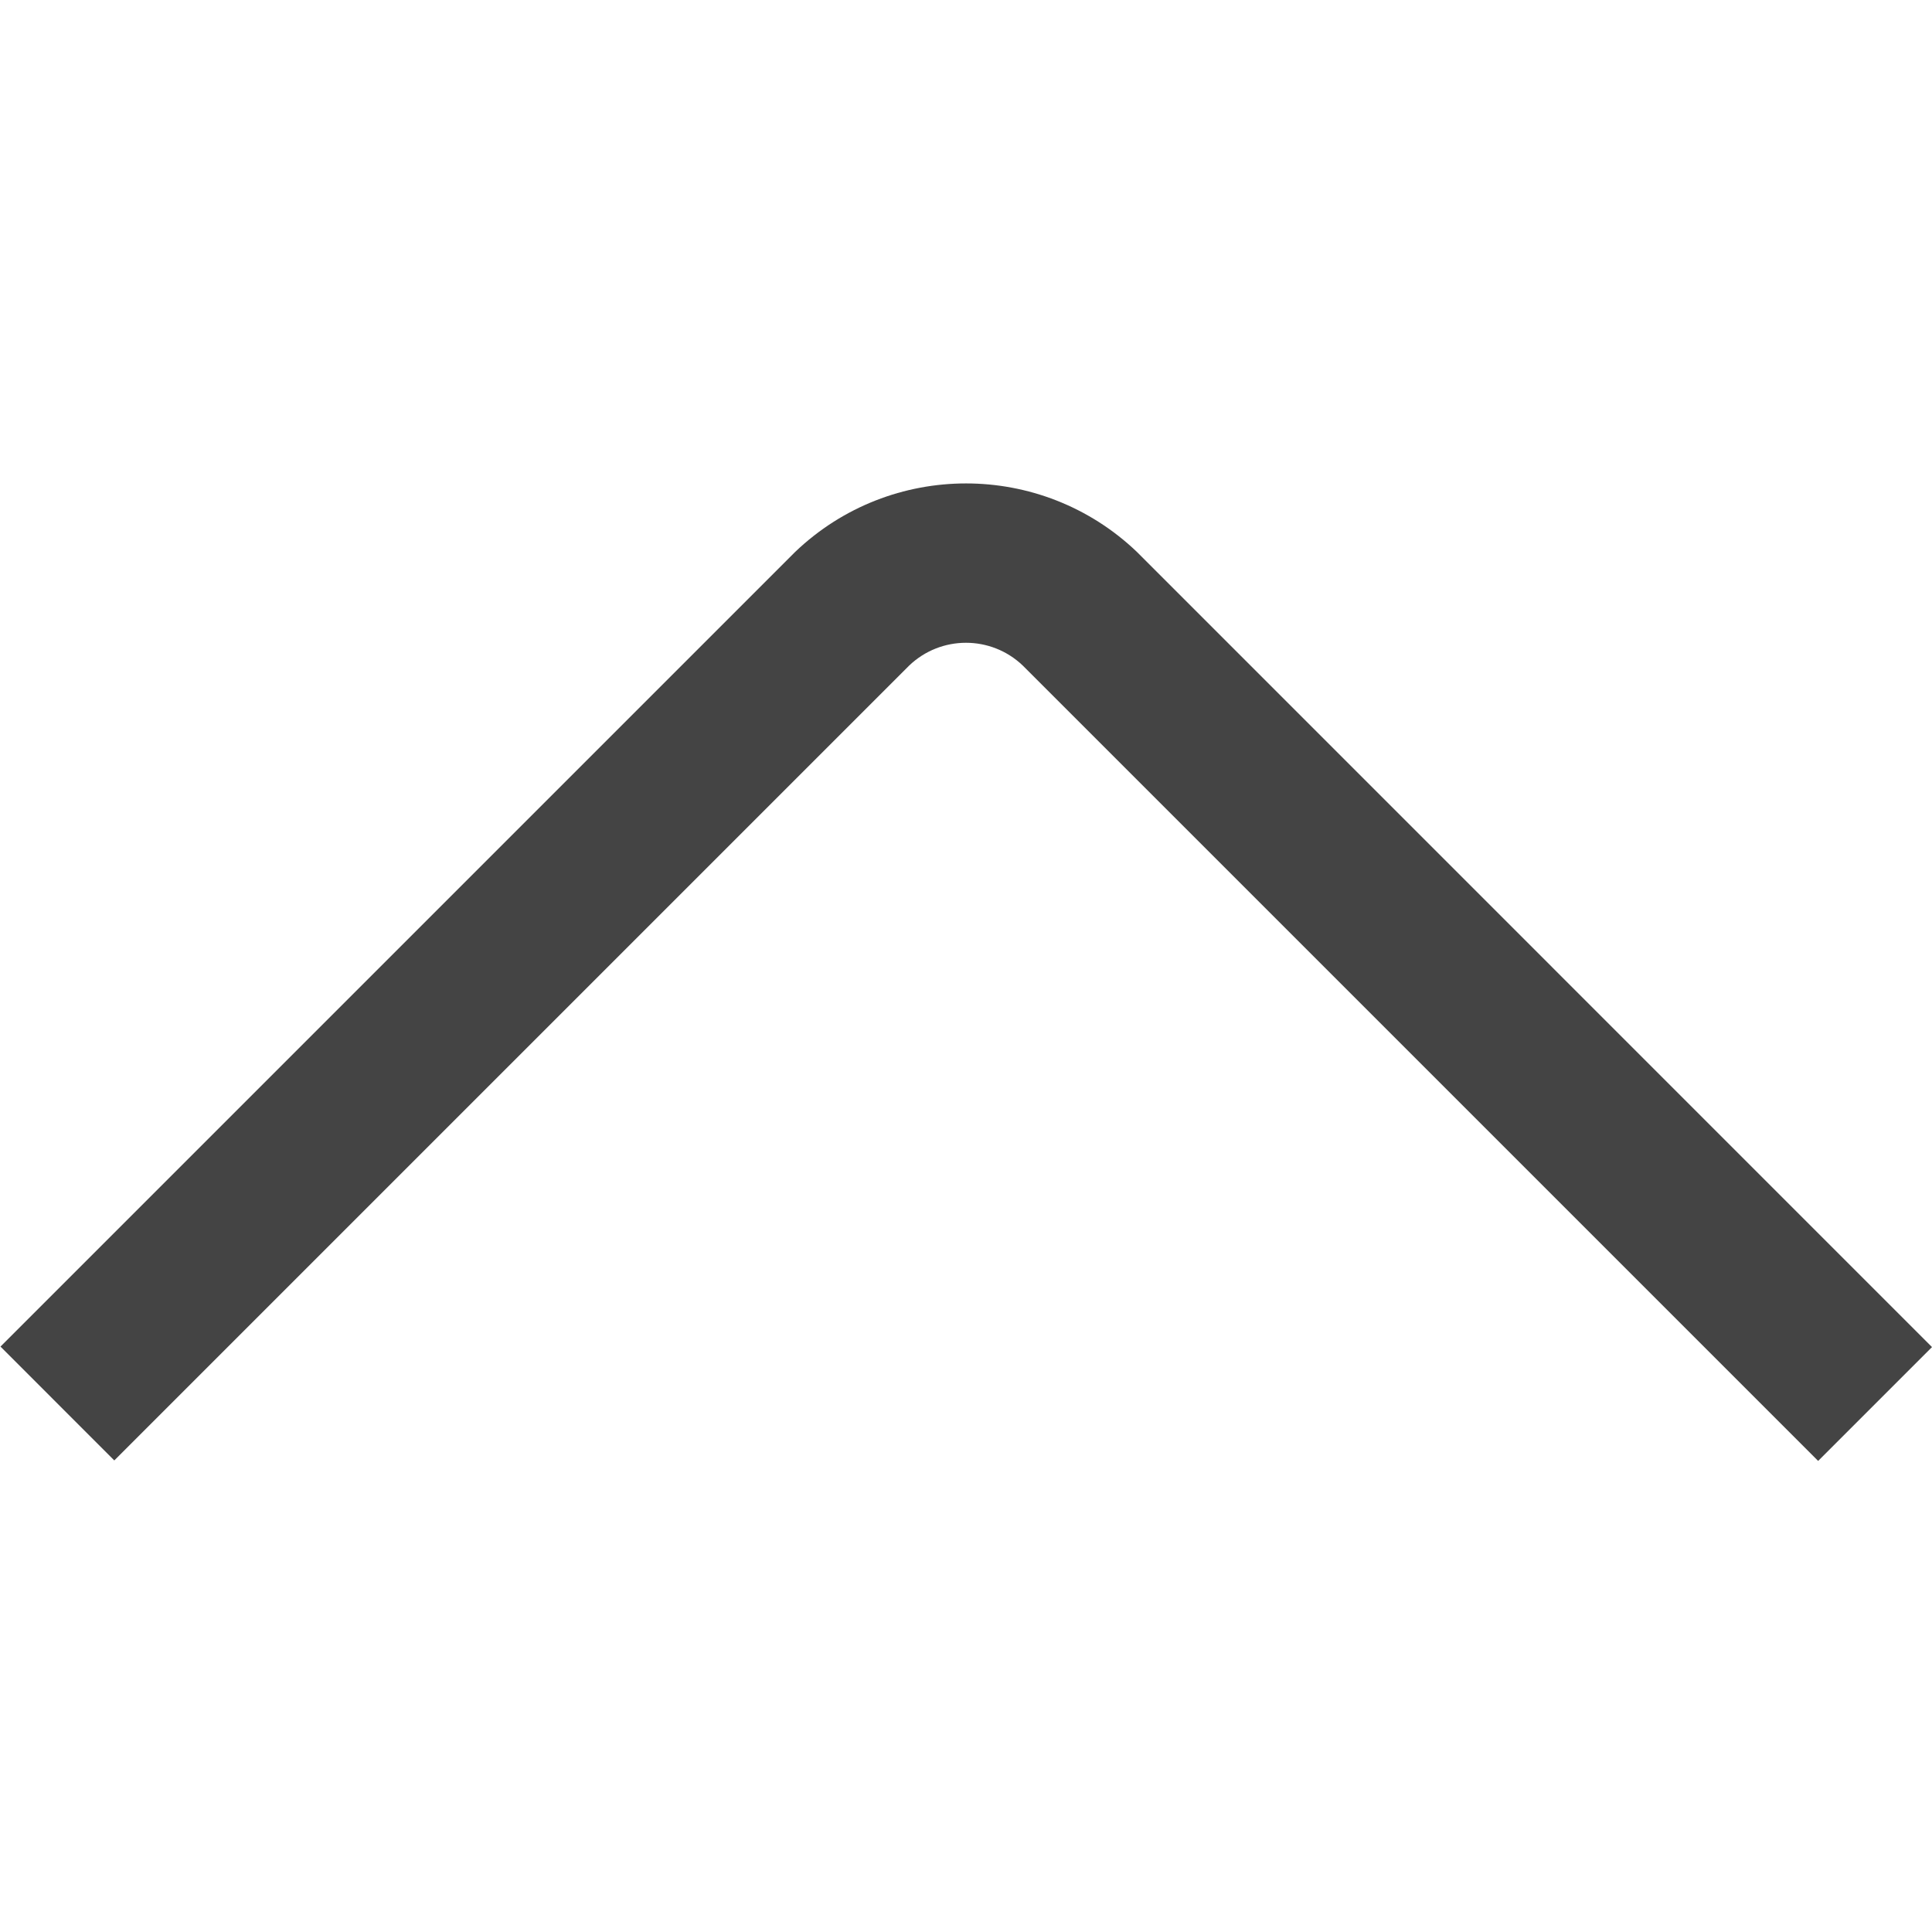
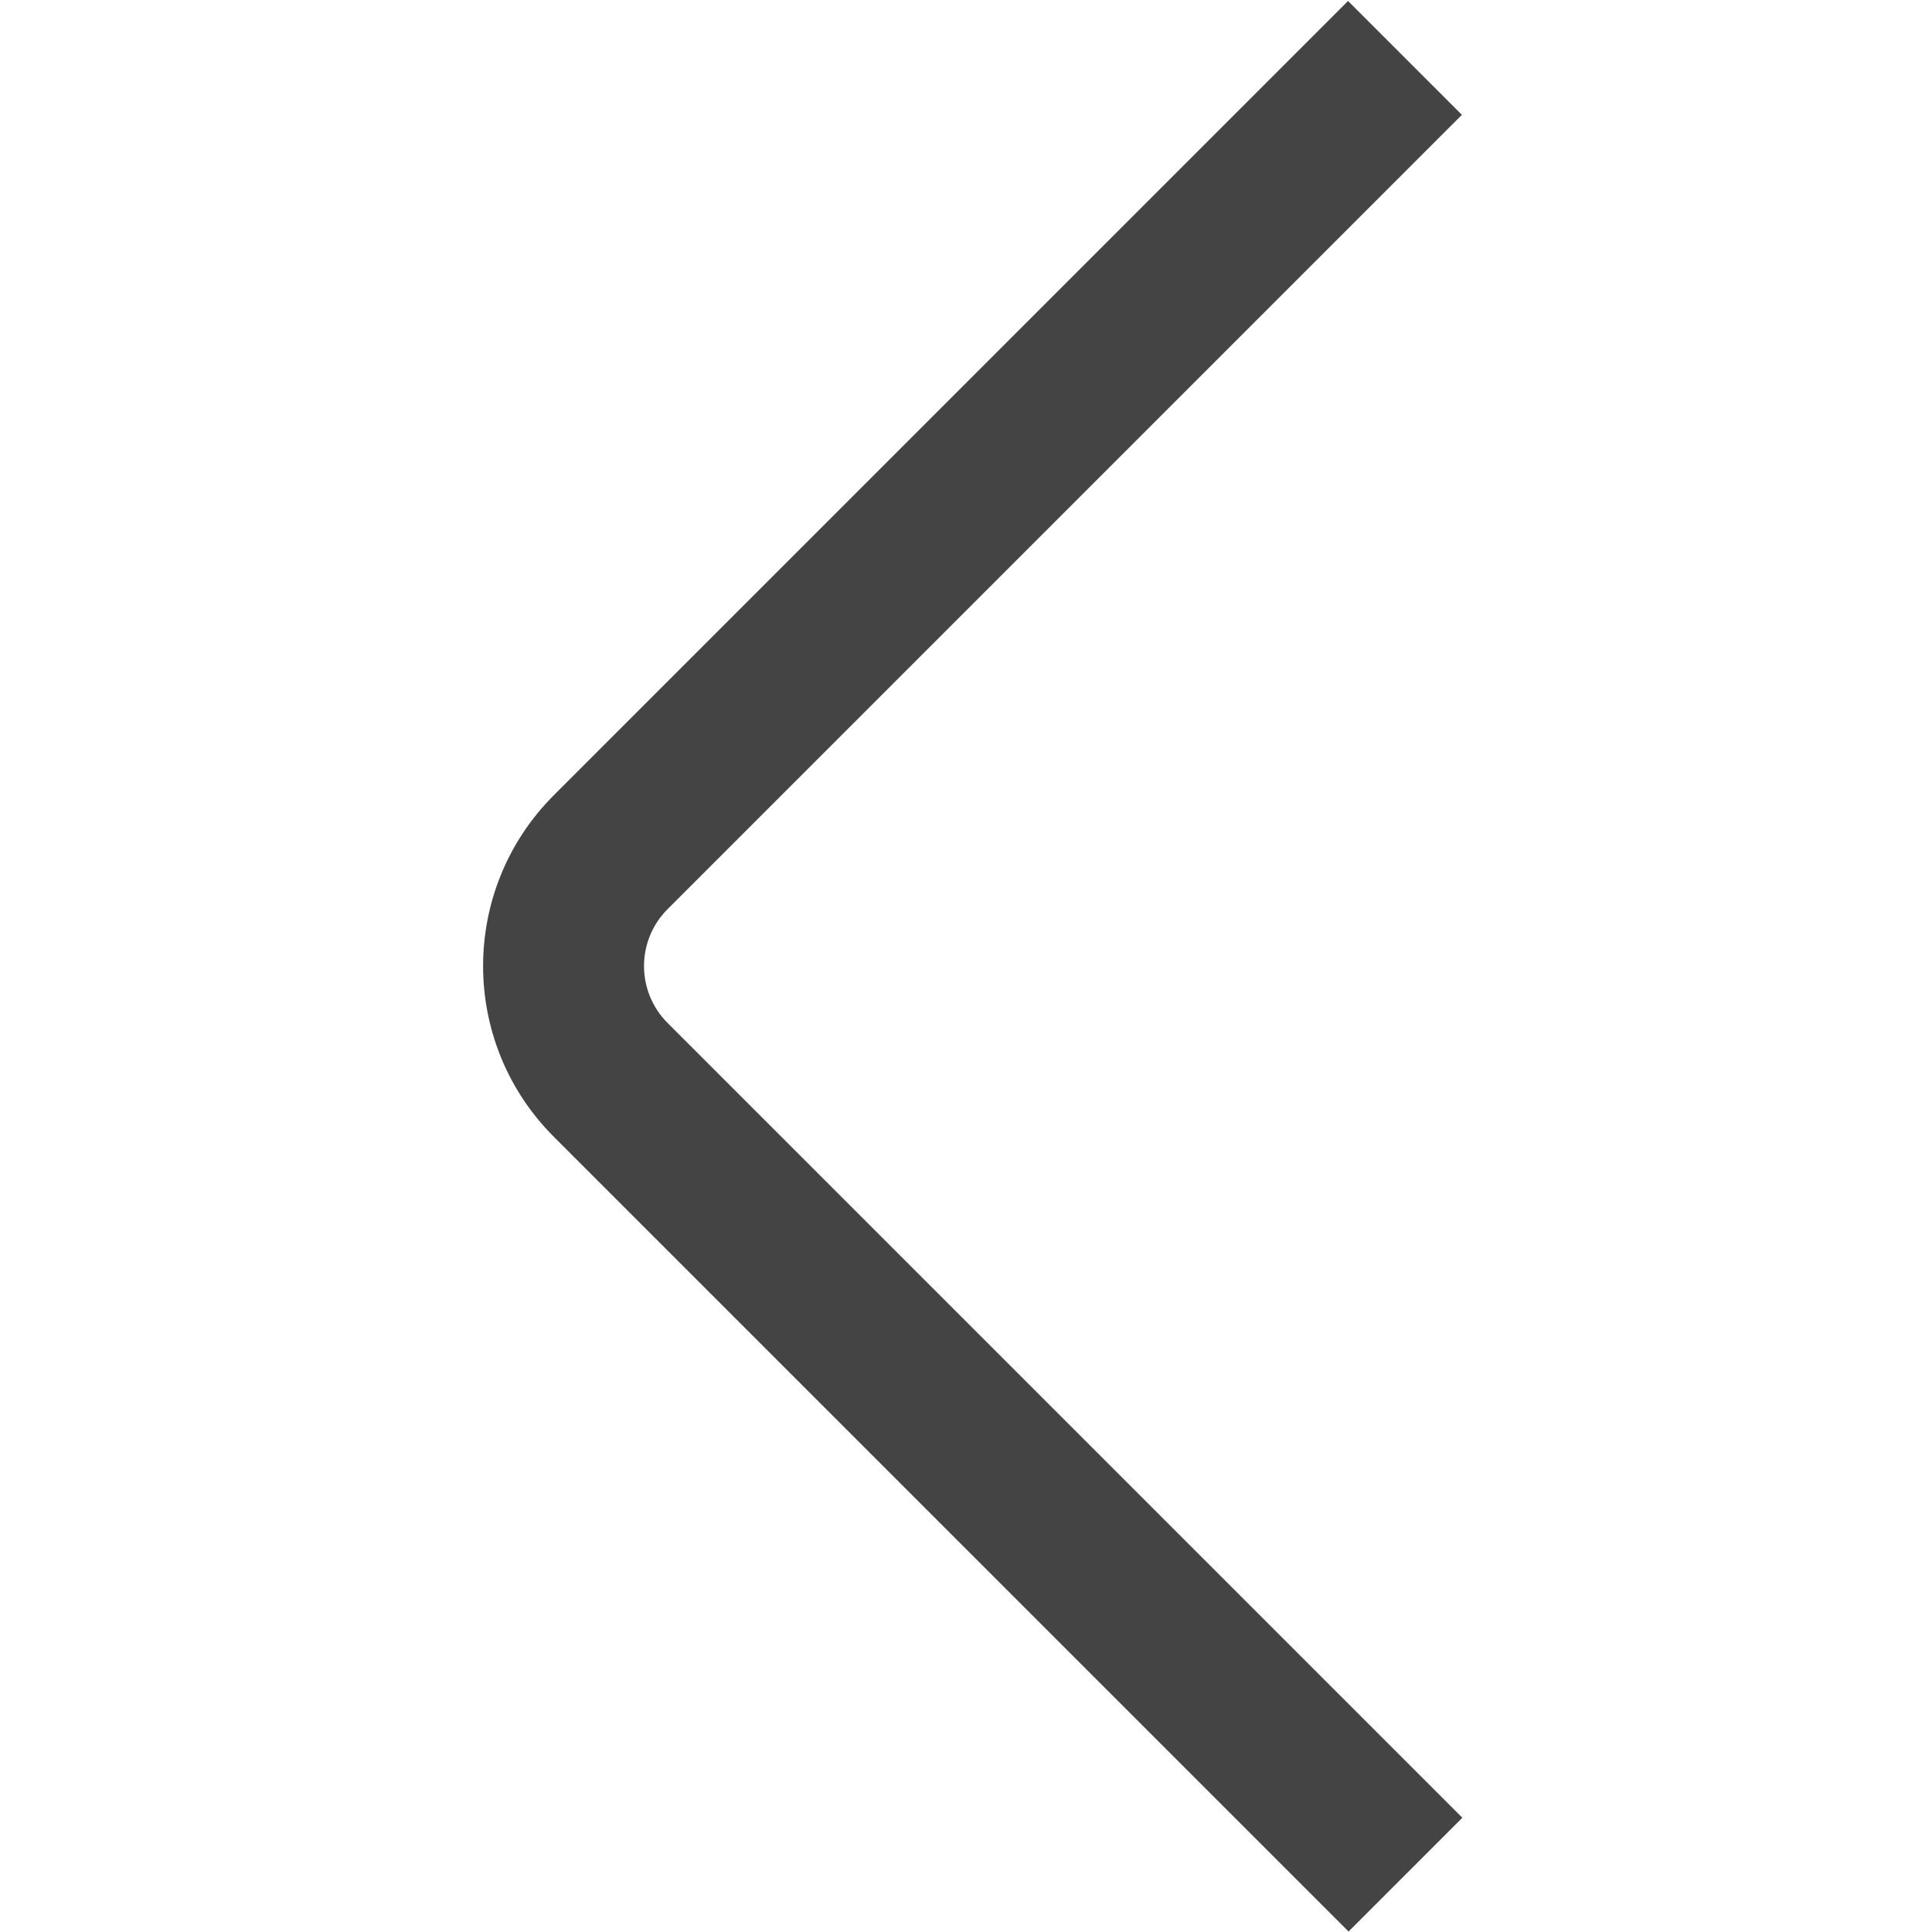
<svg xmlns="http://www.w3.org/2000/svg" id="_레이어_1" data-name="레이어_1" version="1.1" viewBox="0 0 512 512">
  <defs>
    <style>
      .st0 {
        fill: #444;
      }
    </style>
  </defs>
  <g id="_01_align_center">
-     <path class="st0" d="M481.83,387.16l-210.75-210.75c-8.43-8.09-21.74-8.09-30.17,0L30.29,387.03.13,356.86l210.62-210.62c25.33-24.17,65.19-24.17,90.52,0l210.73,210.75-30.17,30.17Z" />
+     <path class="st0" d="M357.38,511.87l-210.62-210.62c-24.98-24.99-24.98-65.5,0-90.5L357.25.26l30.17,30.17-210.5,210.5c-8.33,8.33-8.33,21.83,0,30.17l210.62,210.62-30.17,30.17Z" />
  </g>
</svg>
